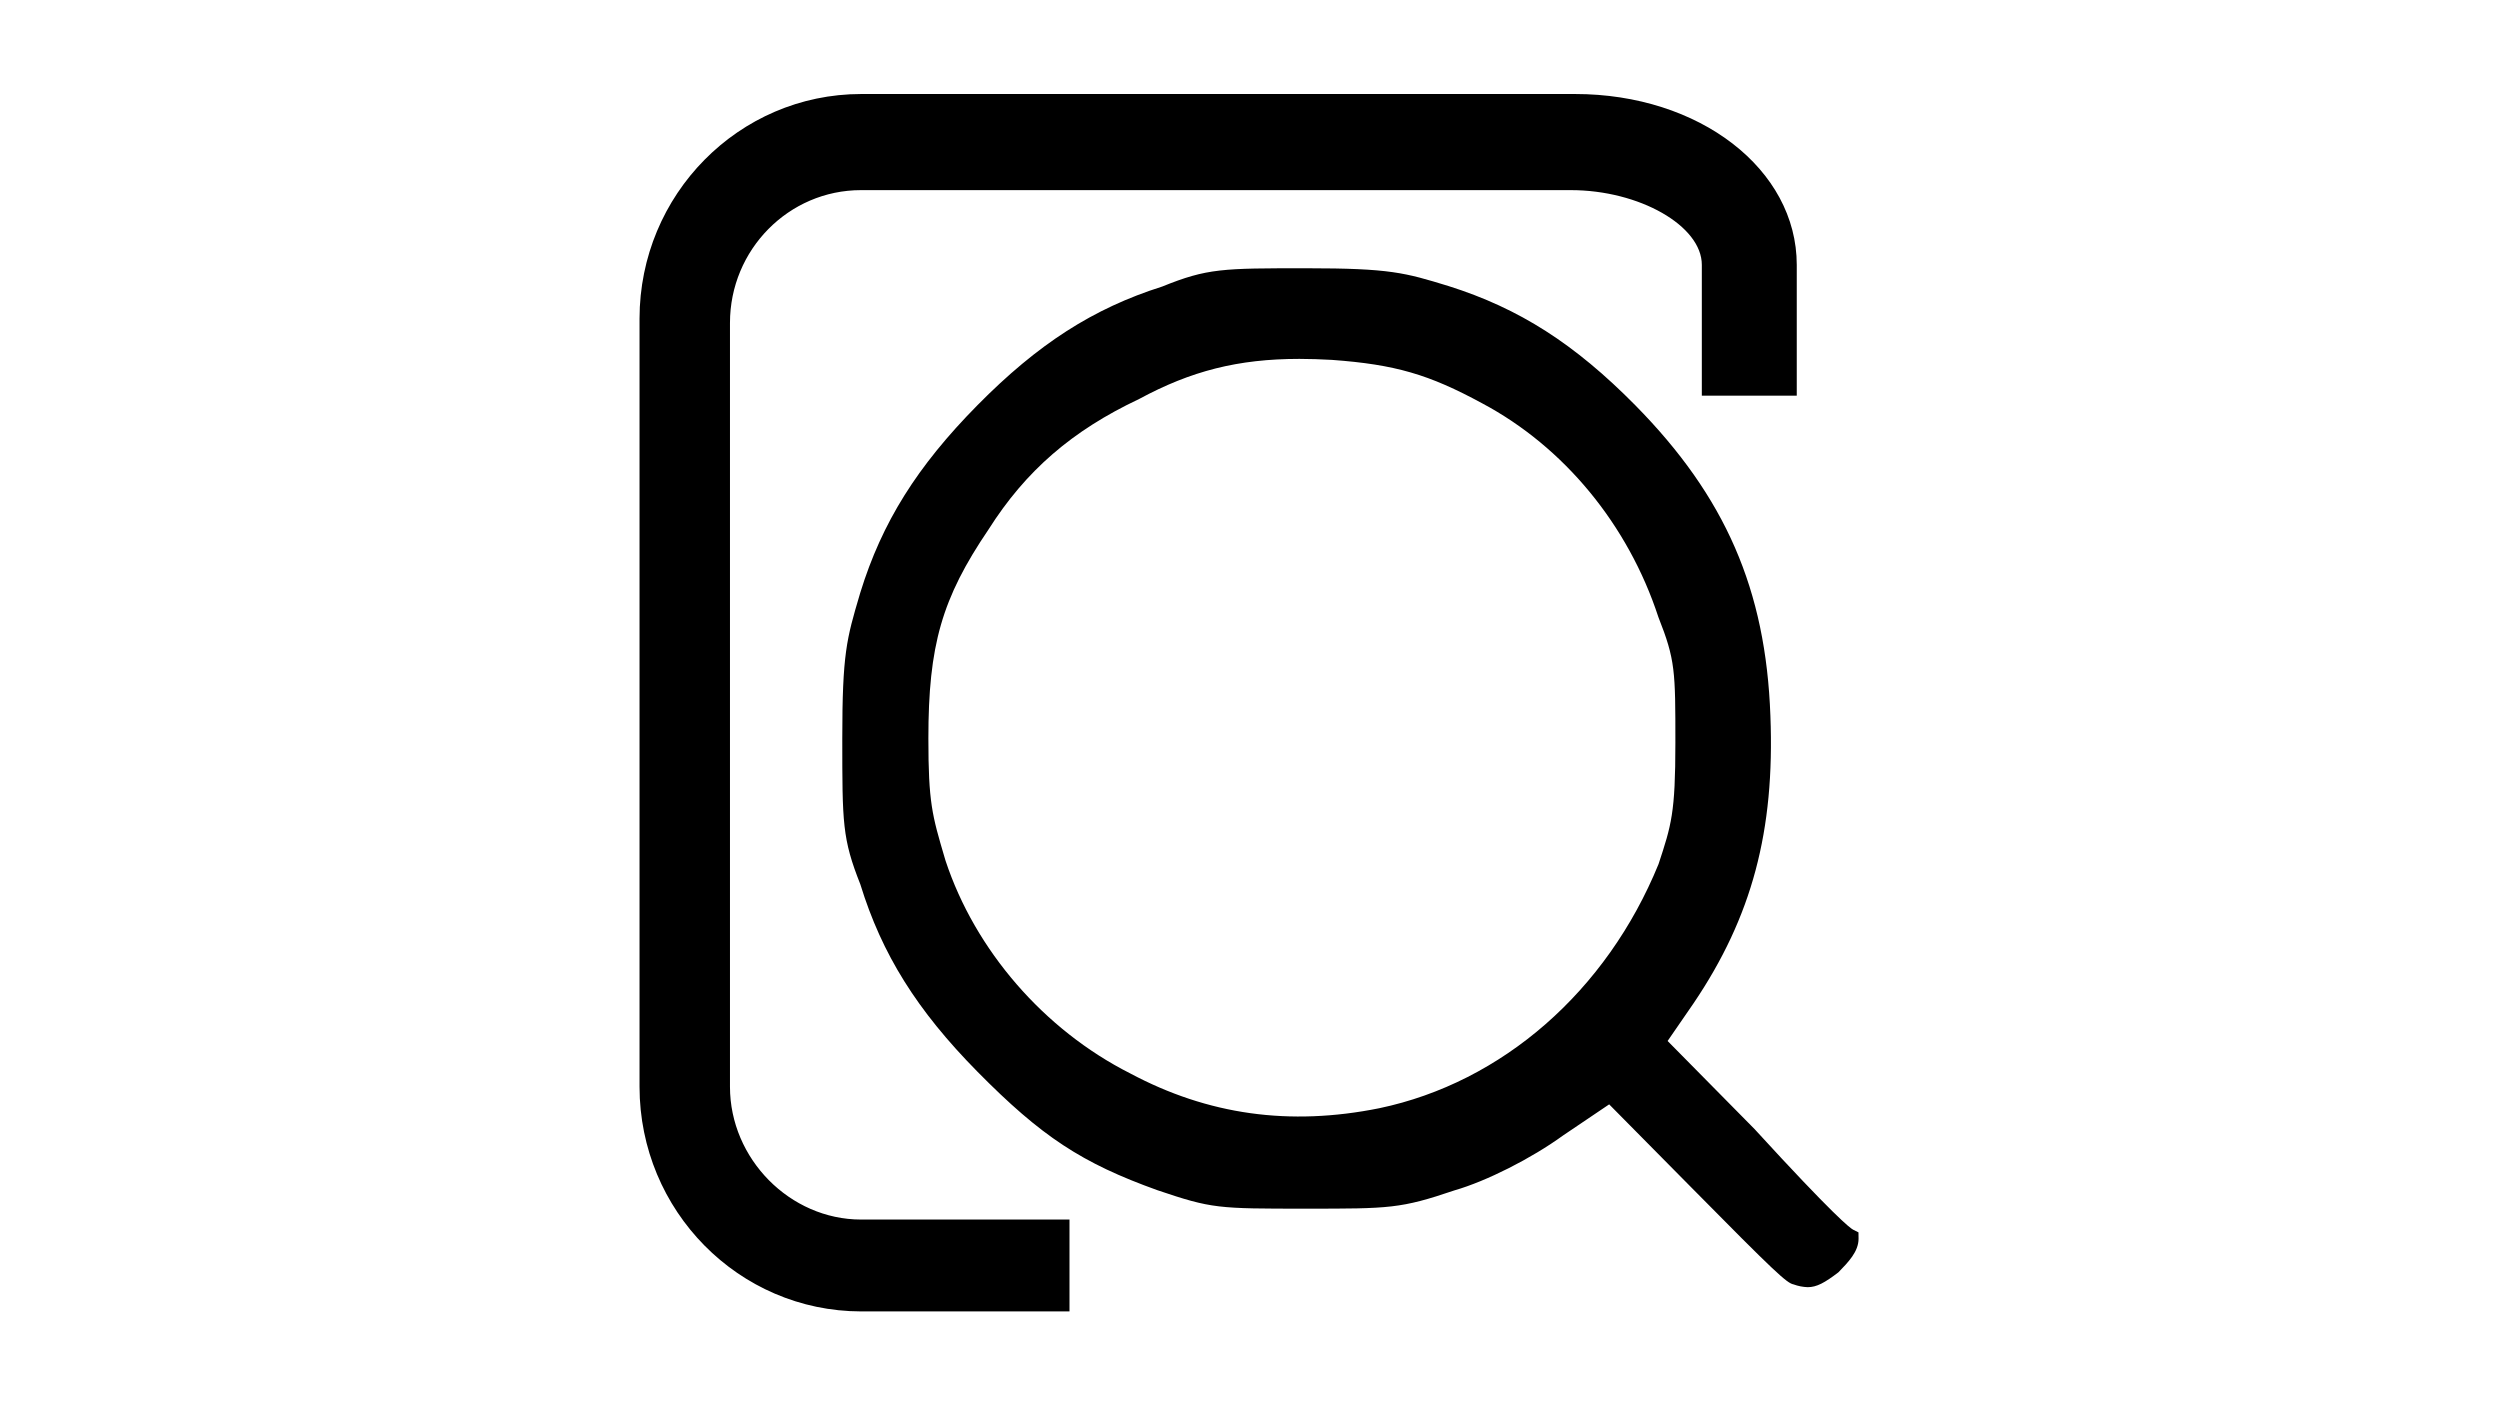
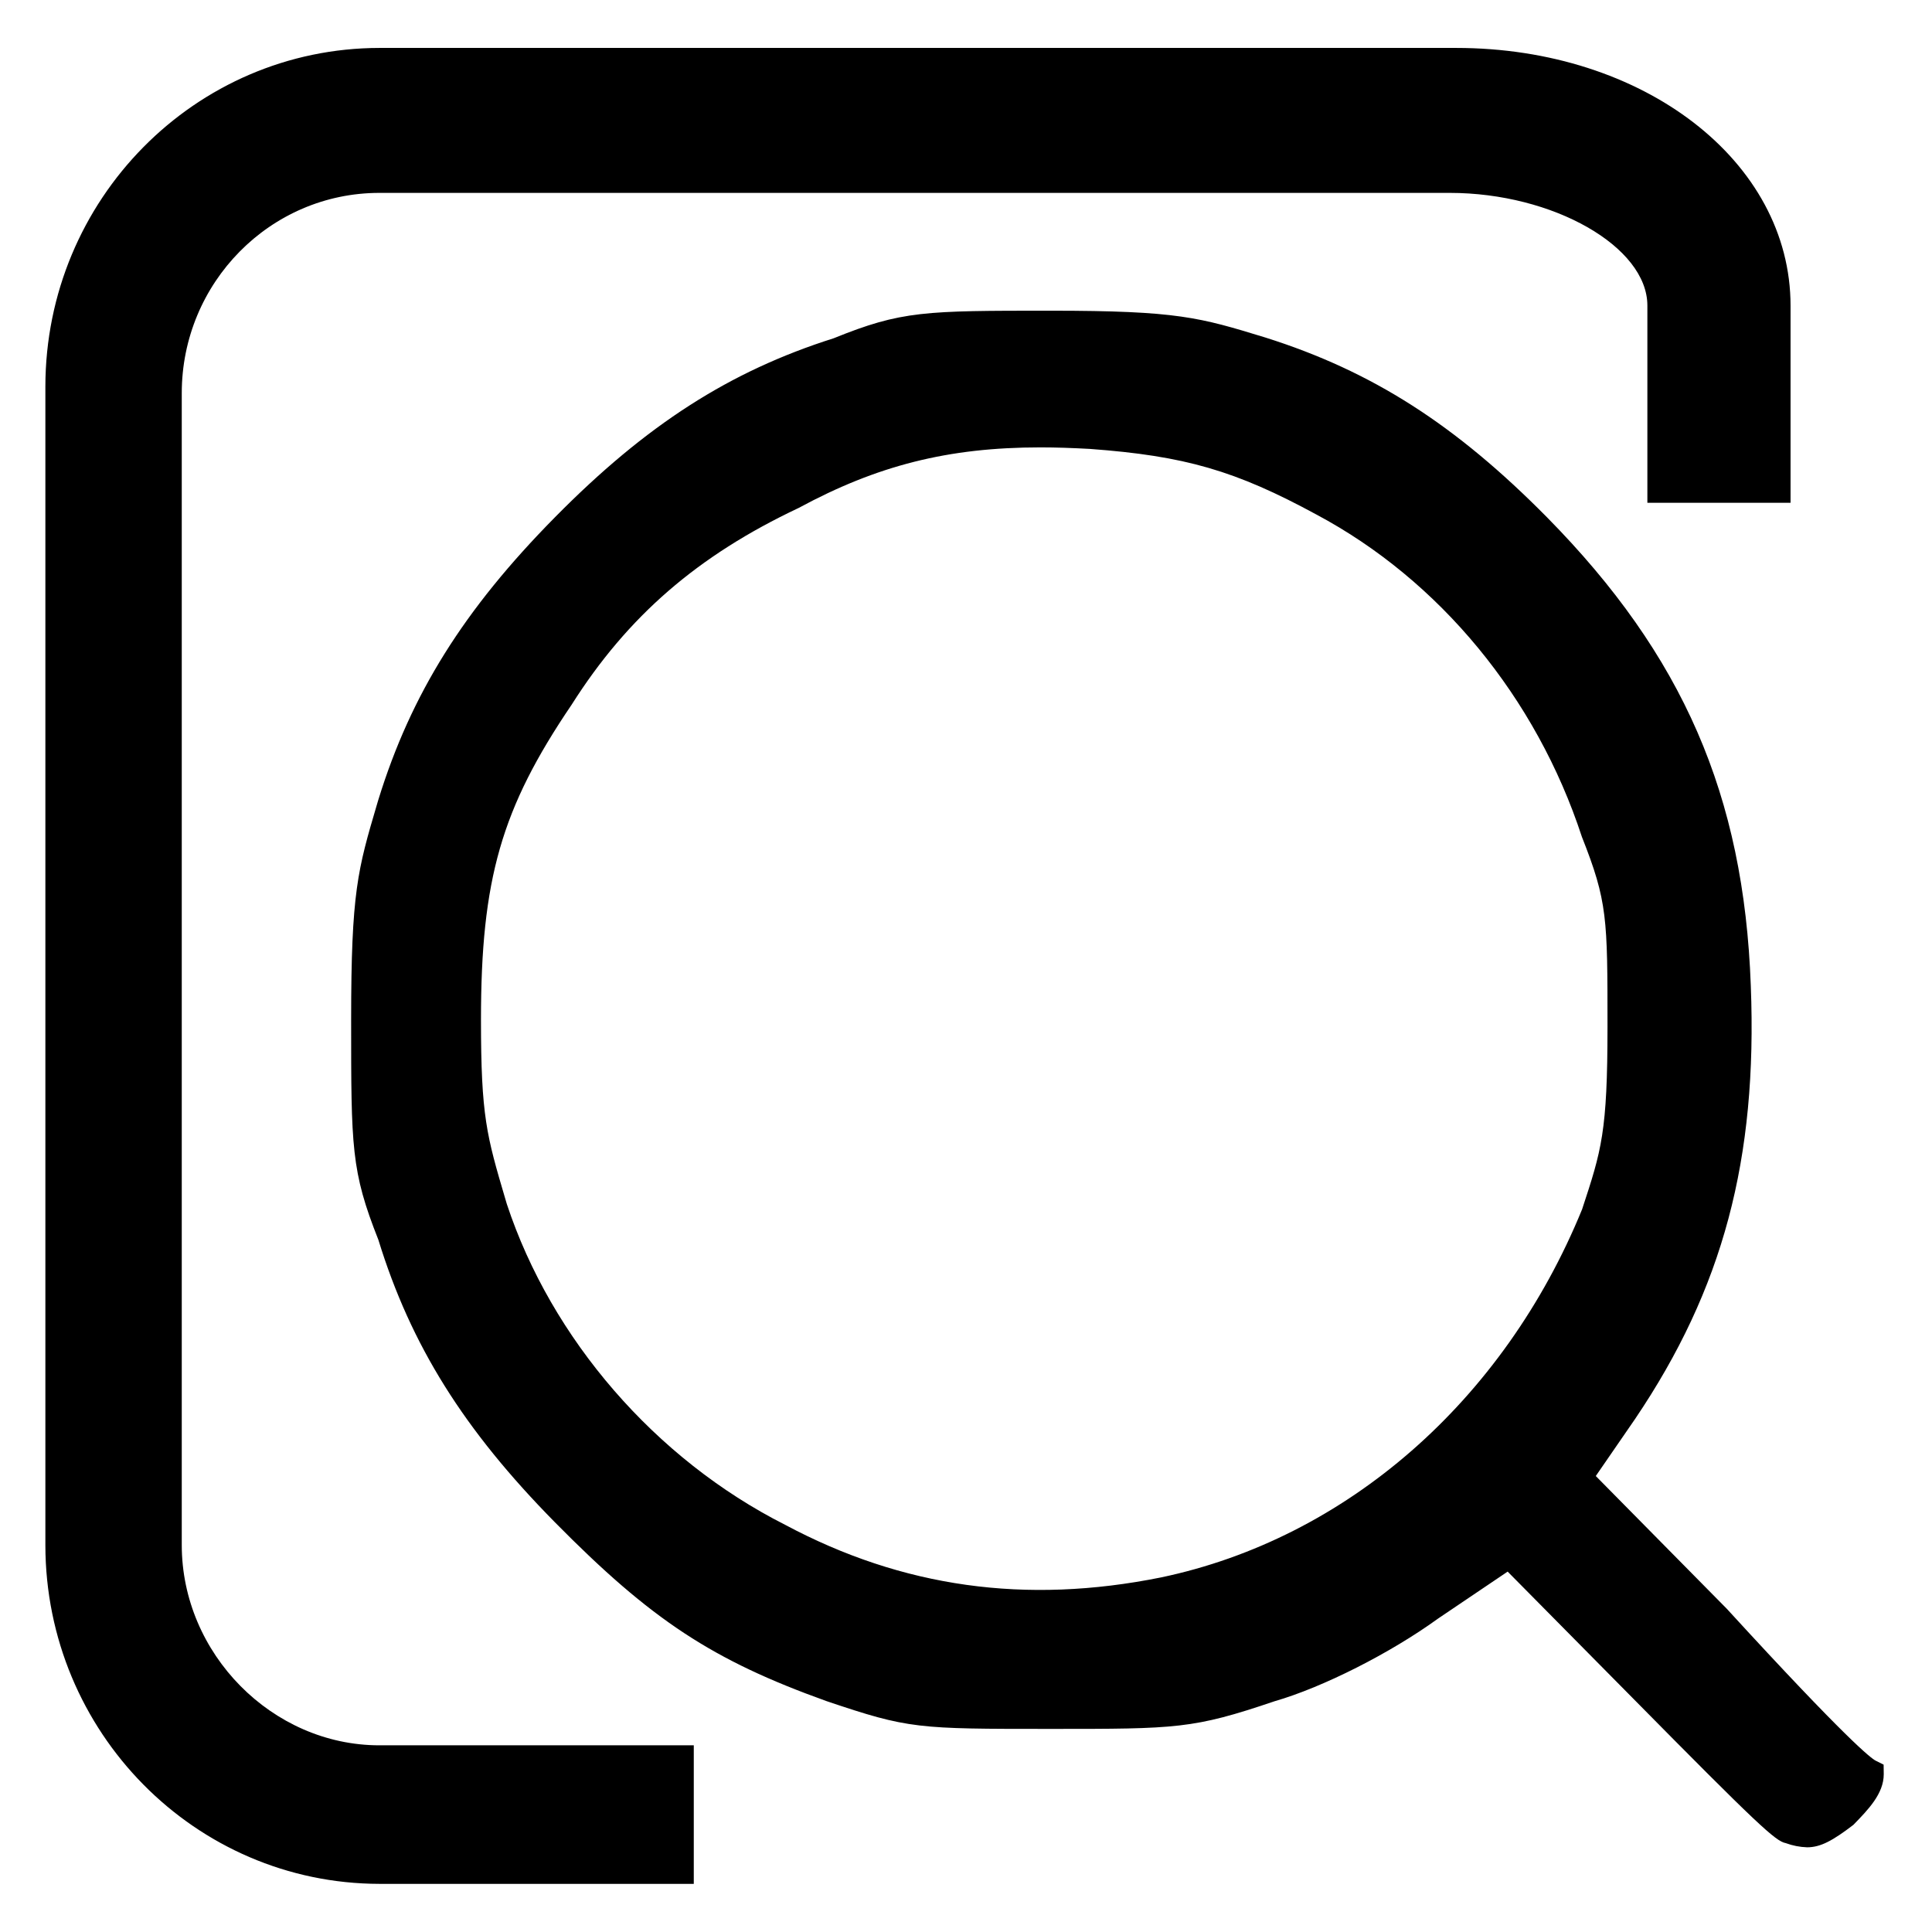
- <svg xmlns="http://www.w3.org/2000/svg" xmlns:xlink="http://www.w3.org/1999/xlink" version="1.1" id="图层_1" x="0px" y="0px" viewBox="0 0 1366 768" style="enable-background:new 0 0 1366 768;" xml:space="preserve">
+ <svg xmlns="http://www.w3.org/2000/svg" xmlns:xlink="http://www.w3.org/1999/xlink" version="1.1" id="图层_1" x="0px" y="0px" viewBox="0 0 700 700" style="enable-background:new 0 0 700 700;" xml:space="preserve">
  <g>
    <g>
      <defs>
-         <rect id="SVGID_1_" x="349.44" y="51.4" width="666" height="666" />
+         <rect id="SVGID_1_" x="16.44" y="17.4" width="666" height="666" />
      </defs>
      <clipPath id="SVGID_2_">
        <use xlink:href="#SVGID_1_" style="overflow:visible;" />
      </clipPath>
-       <path style="clip-path:url(#SVGID_2_);" d="M915.427,405.92c0,38.302-2.163,44.84-9.199,66.225    c-28.352,69.437-85.386,119.297-152.582,133.388c-49.001,9.869-93.59,3.67-136.18-19.067    c-47.045-23.792-84.676-67.327-100.832-116.218l-0.499-1.686c-6.827-23.116-8.868-30.12-8.868-65.091    c0-50.916,7.33-76.522,32.85-114.15c20.317-32.058,45.628-53.994,82.264-71.29c28.311-15.312,54.037-21.936,87.593-21.936    c5.703,0,11.616,0.212,17.862,0.551c34.511,2.53,52.874,7.888,82.14,23.789c44.547,23.752,79.601,66.189,96.171,116.766    C915.427,360.656,915.427,366.647,915.427,405.92L915.427,405.92z M1015.469,673.363l-2.956-1.478    c-1.579-0.841-10.114-7.212-53.871-55.006l-47.46-48.088l14.239-20.671c31.848-47.162,44.382-94.112,41.925-157.007    c-2.498-68.93-24.565-119.676-73.857-169.707c-33.097-33.494-63.281-52.897-102.081-65.132    c-23.731-7.256-31.682-9.701-77.644-9.701c-45.795,0-54.037,0-78.727,9.995c-37.676,11.941-67.861,31.302-100.957,64.838    c-33.016,33.453-52.164,64.037-63.99,102.339l-0.415,1.392c-7.077,23.96-9.45,32.017-9.45,78.334c0,46.403,0,54.798,9.865,79.729    c11.782,38.258,30.974,68.887,63.99,102.377c34.969,35.436,57.037,49.948,98.46,64.796c29.766,10.04,32.681,10.04,81.183,10.04    c45.668,0,51.541,0,81.016-9.999c17.569-5.061,42.047-17.463,59.326-29.993l25.186-16.998l45.047,45.558    c45.711,46.317,52.039,52.138,55.704,52.814c2.484,0.917,5.1,1.43,7.742,1.519c4.874,0,9.284-2.404,16.78-8.142    c5.369-5.526,10.992-11.264,10.992-18.349l-0.044-3.419V673.363z M398.857,593.891v-417.45c0-39.992,32.058-72.555,71.607-72.555    h387.805c37.467,0,71.607,19.488,71.607,40.832v71.458h51.874v-71.416c0-52.349-53.207-93.393-121.149-93.393H470.548    C403.697,51.412,349.507,106.3,349.44,174.037v419.809c0.067,67.727,54.227,122.62,121.068,122.713H584.37V666.36H470.464    c-38.841,0-71.607-33.197-71.607-72.555V593.891z M398.857,593.891" />
+       <path style="clip-path:url(#SVGID_2_);" d="M582.427,371.92c0,38.302-2.163,44.84-9.199,66.225    c-28.352,69.437-85.386,119.297-152.582,133.388c-49.001,9.869-93.59,3.67-136.18-19.067    c-47.045-23.792-84.676-67.327-100.832-116.218l-0.499-1.686c-6.827-23.116-8.868-30.12-8.868-65.091    c0-50.916,7.33-76.522,32.85-114.15c20.317-32.058,45.628-53.994,82.264-71.29c28.311-15.312,54.037-21.936,87.593-21.936    c5.703,0,11.616,0.212,17.862,0.551c34.511,2.53,52.874,7.888,82.14,23.789c44.547,23.752,79.601,66.189,96.171,116.766    C582.427,326.656,582.427,332.647,582.427,371.92L582.427,371.92z M682.469,639.363l-2.956-1.478    c-1.579-0.841-10.114-7.212-53.871-55.006l-47.46-48.088l14.239-20.671c31.848-47.162,44.382-94.112,41.925-157.007    c-2.498-68.93-24.565-119.676-73.857-169.707c-33.097-33.494-63.281-52.897-102.081-65.132    c-23.731-7.256-31.682-9.701-77.644-9.701c-45.795,0-54.037,0-78.727,9.995c-37.676,11.941-67.861,31.302-100.957,64.838    c-33.016,33.453-52.164,64.037-63.99,102.339l-0.415,1.392c-7.077,23.96-9.45,32.017-9.45,78.334c0,46.403,0,54.798,9.865,79.729    c11.782,38.258,30.974,68.887,63.99,102.377c34.969,35.436,57.037,49.948,98.46,64.796c29.766,10.04,32.681,10.04,81.183,10.04    c45.668,0,51.54,0,81.016-9.999c17.569-5.061,42.047-17.463,59.326-29.993l25.186-16.998l45.047,45.558    c45.711,46.317,52.039,52.138,55.704,52.814c2.484,0.917,5.1,1.43,7.742,1.519c4.874,0,9.284-2.404,16.78-8.142    c5.369-5.526,10.992-11.264,10.992-18.349l-0.044-3.419V639.363z M65.857,559.891v-417.45c0-39.992,32.058-72.555,71.607-72.555    h387.805c37.467,0,71.607,19.488,71.607,40.832v71.458h51.874v-71.416c0-52.349-53.207-93.393-121.149-93.393H137.548    C70.697,17.412,16.507,72.3,16.44,140.037v419.809c0.067,67.727,54.227,122.62,121.068,122.713H251.37V632.36H137.464    c-38.841,0-71.607-33.197-71.607-72.555V559.891z M65.857,559.891" />
    </g>
  </g>
</svg>
